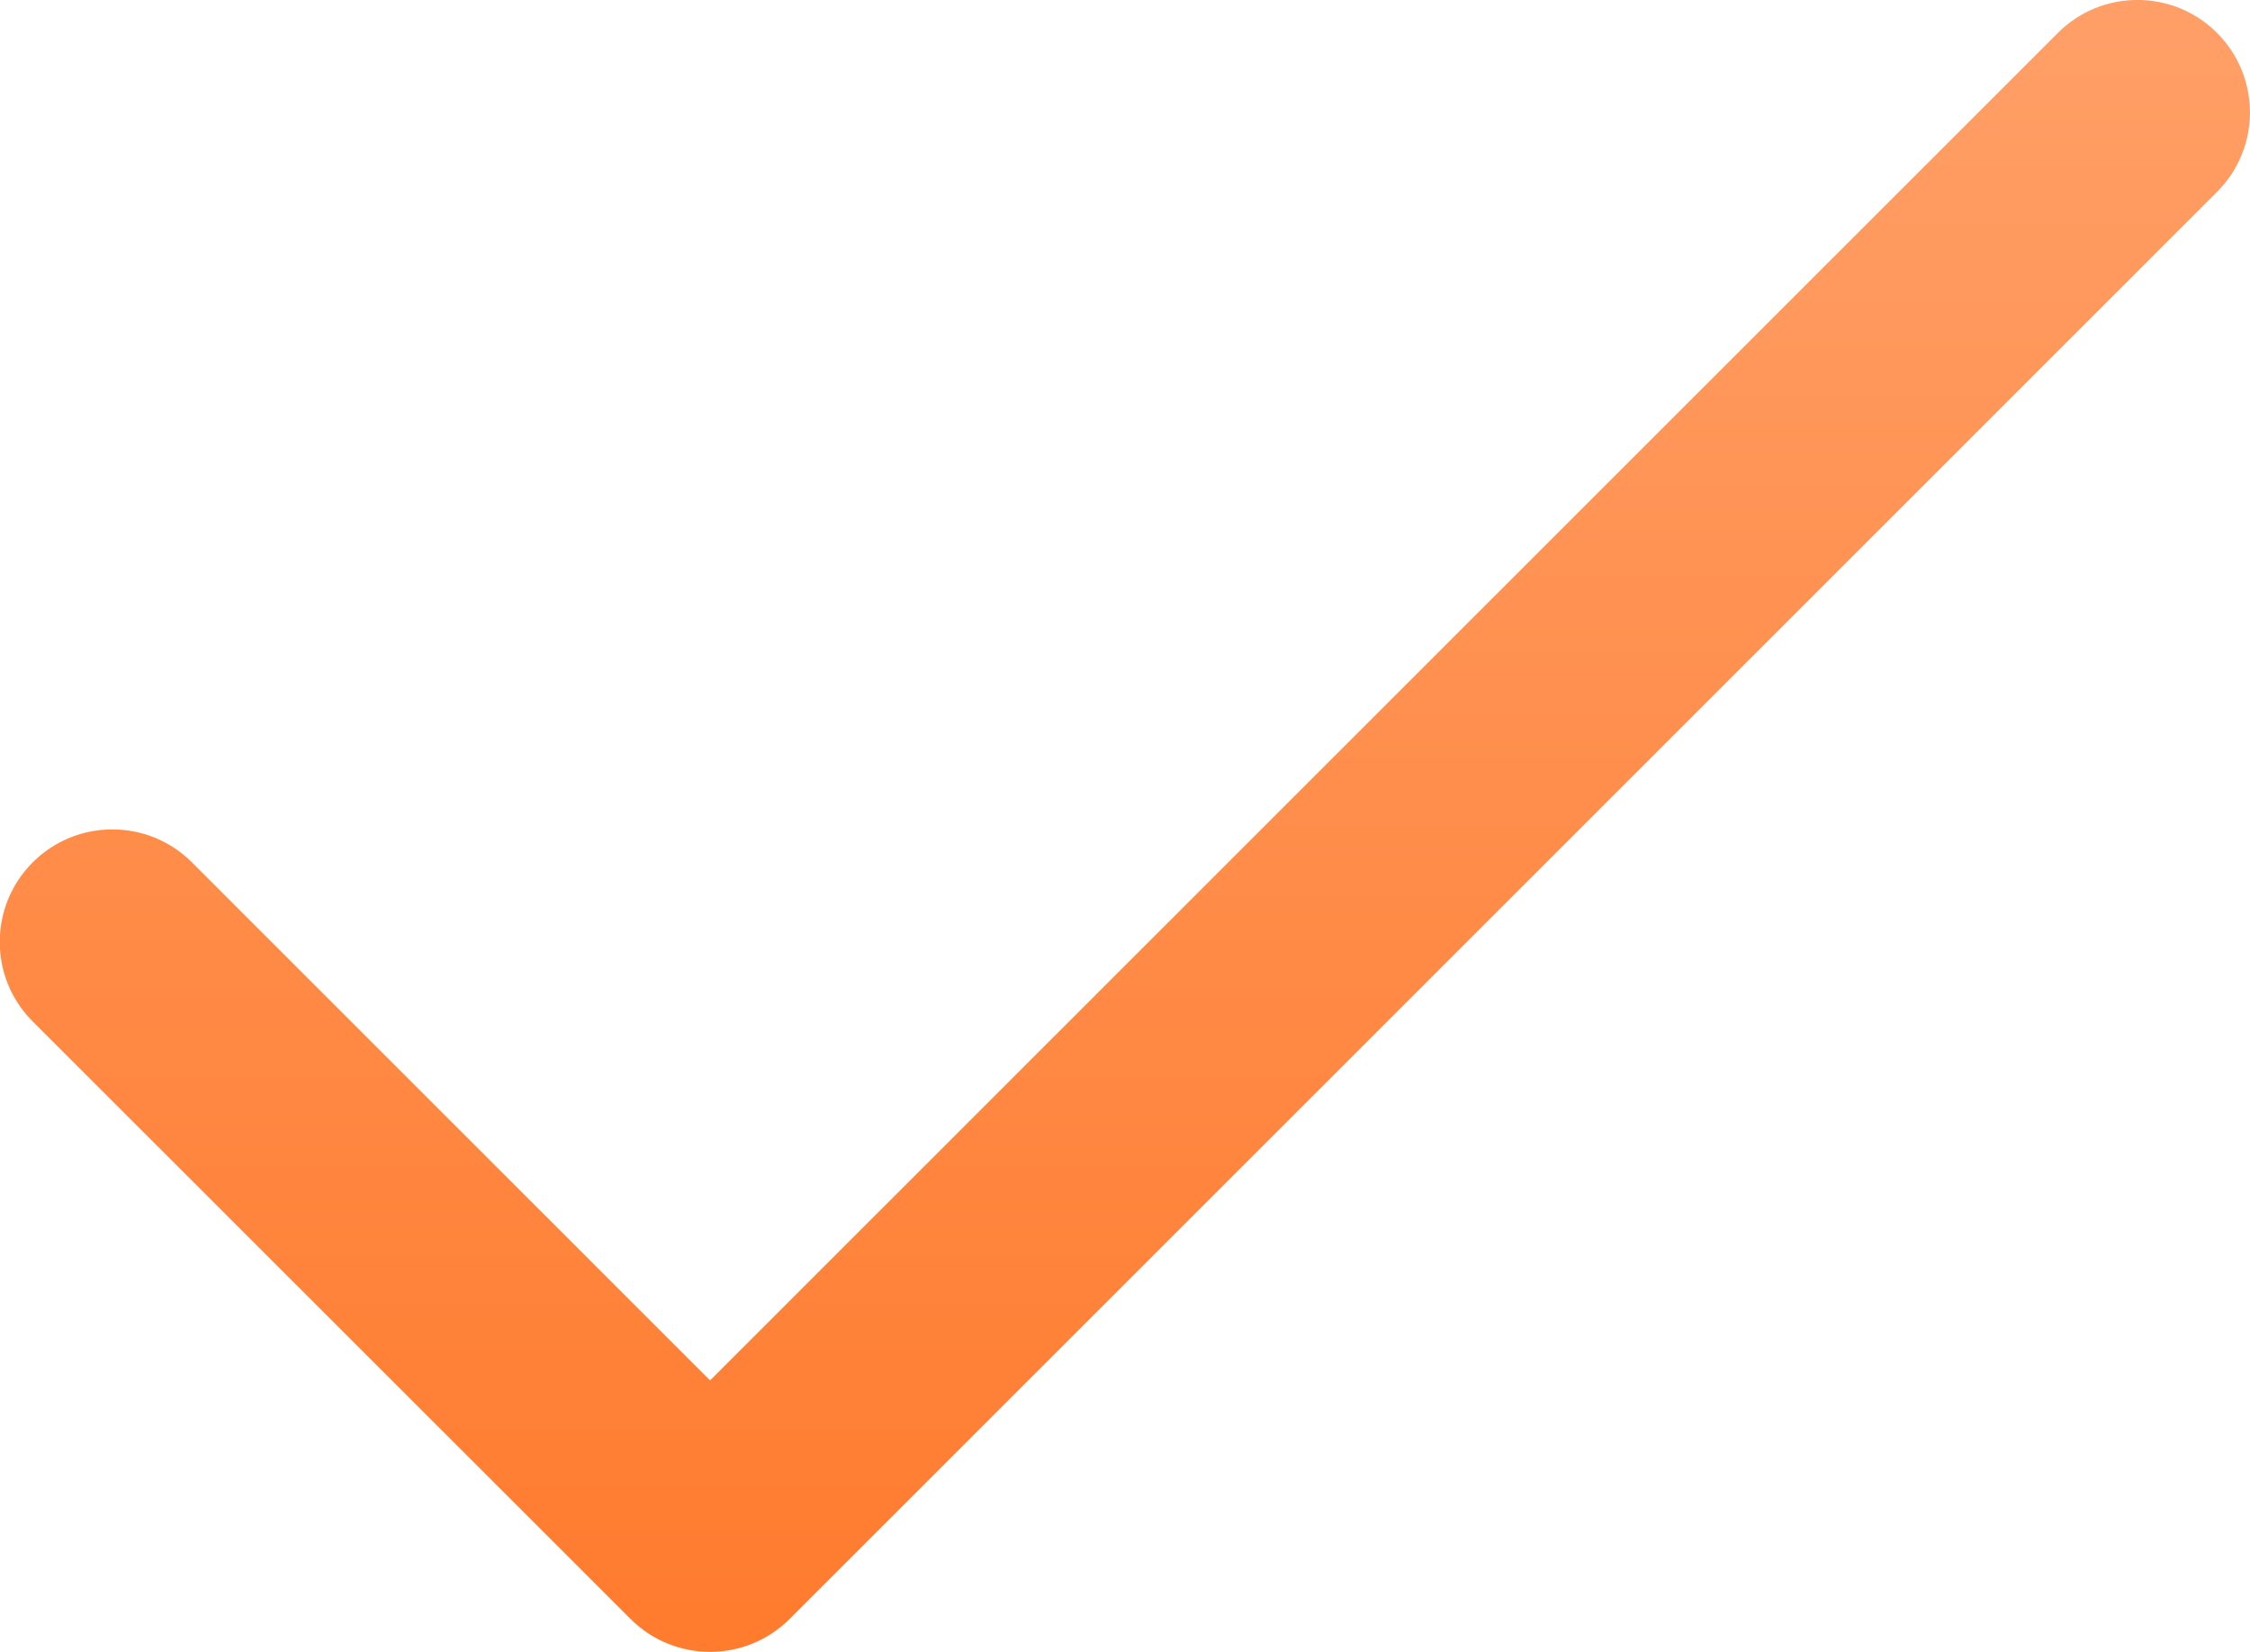
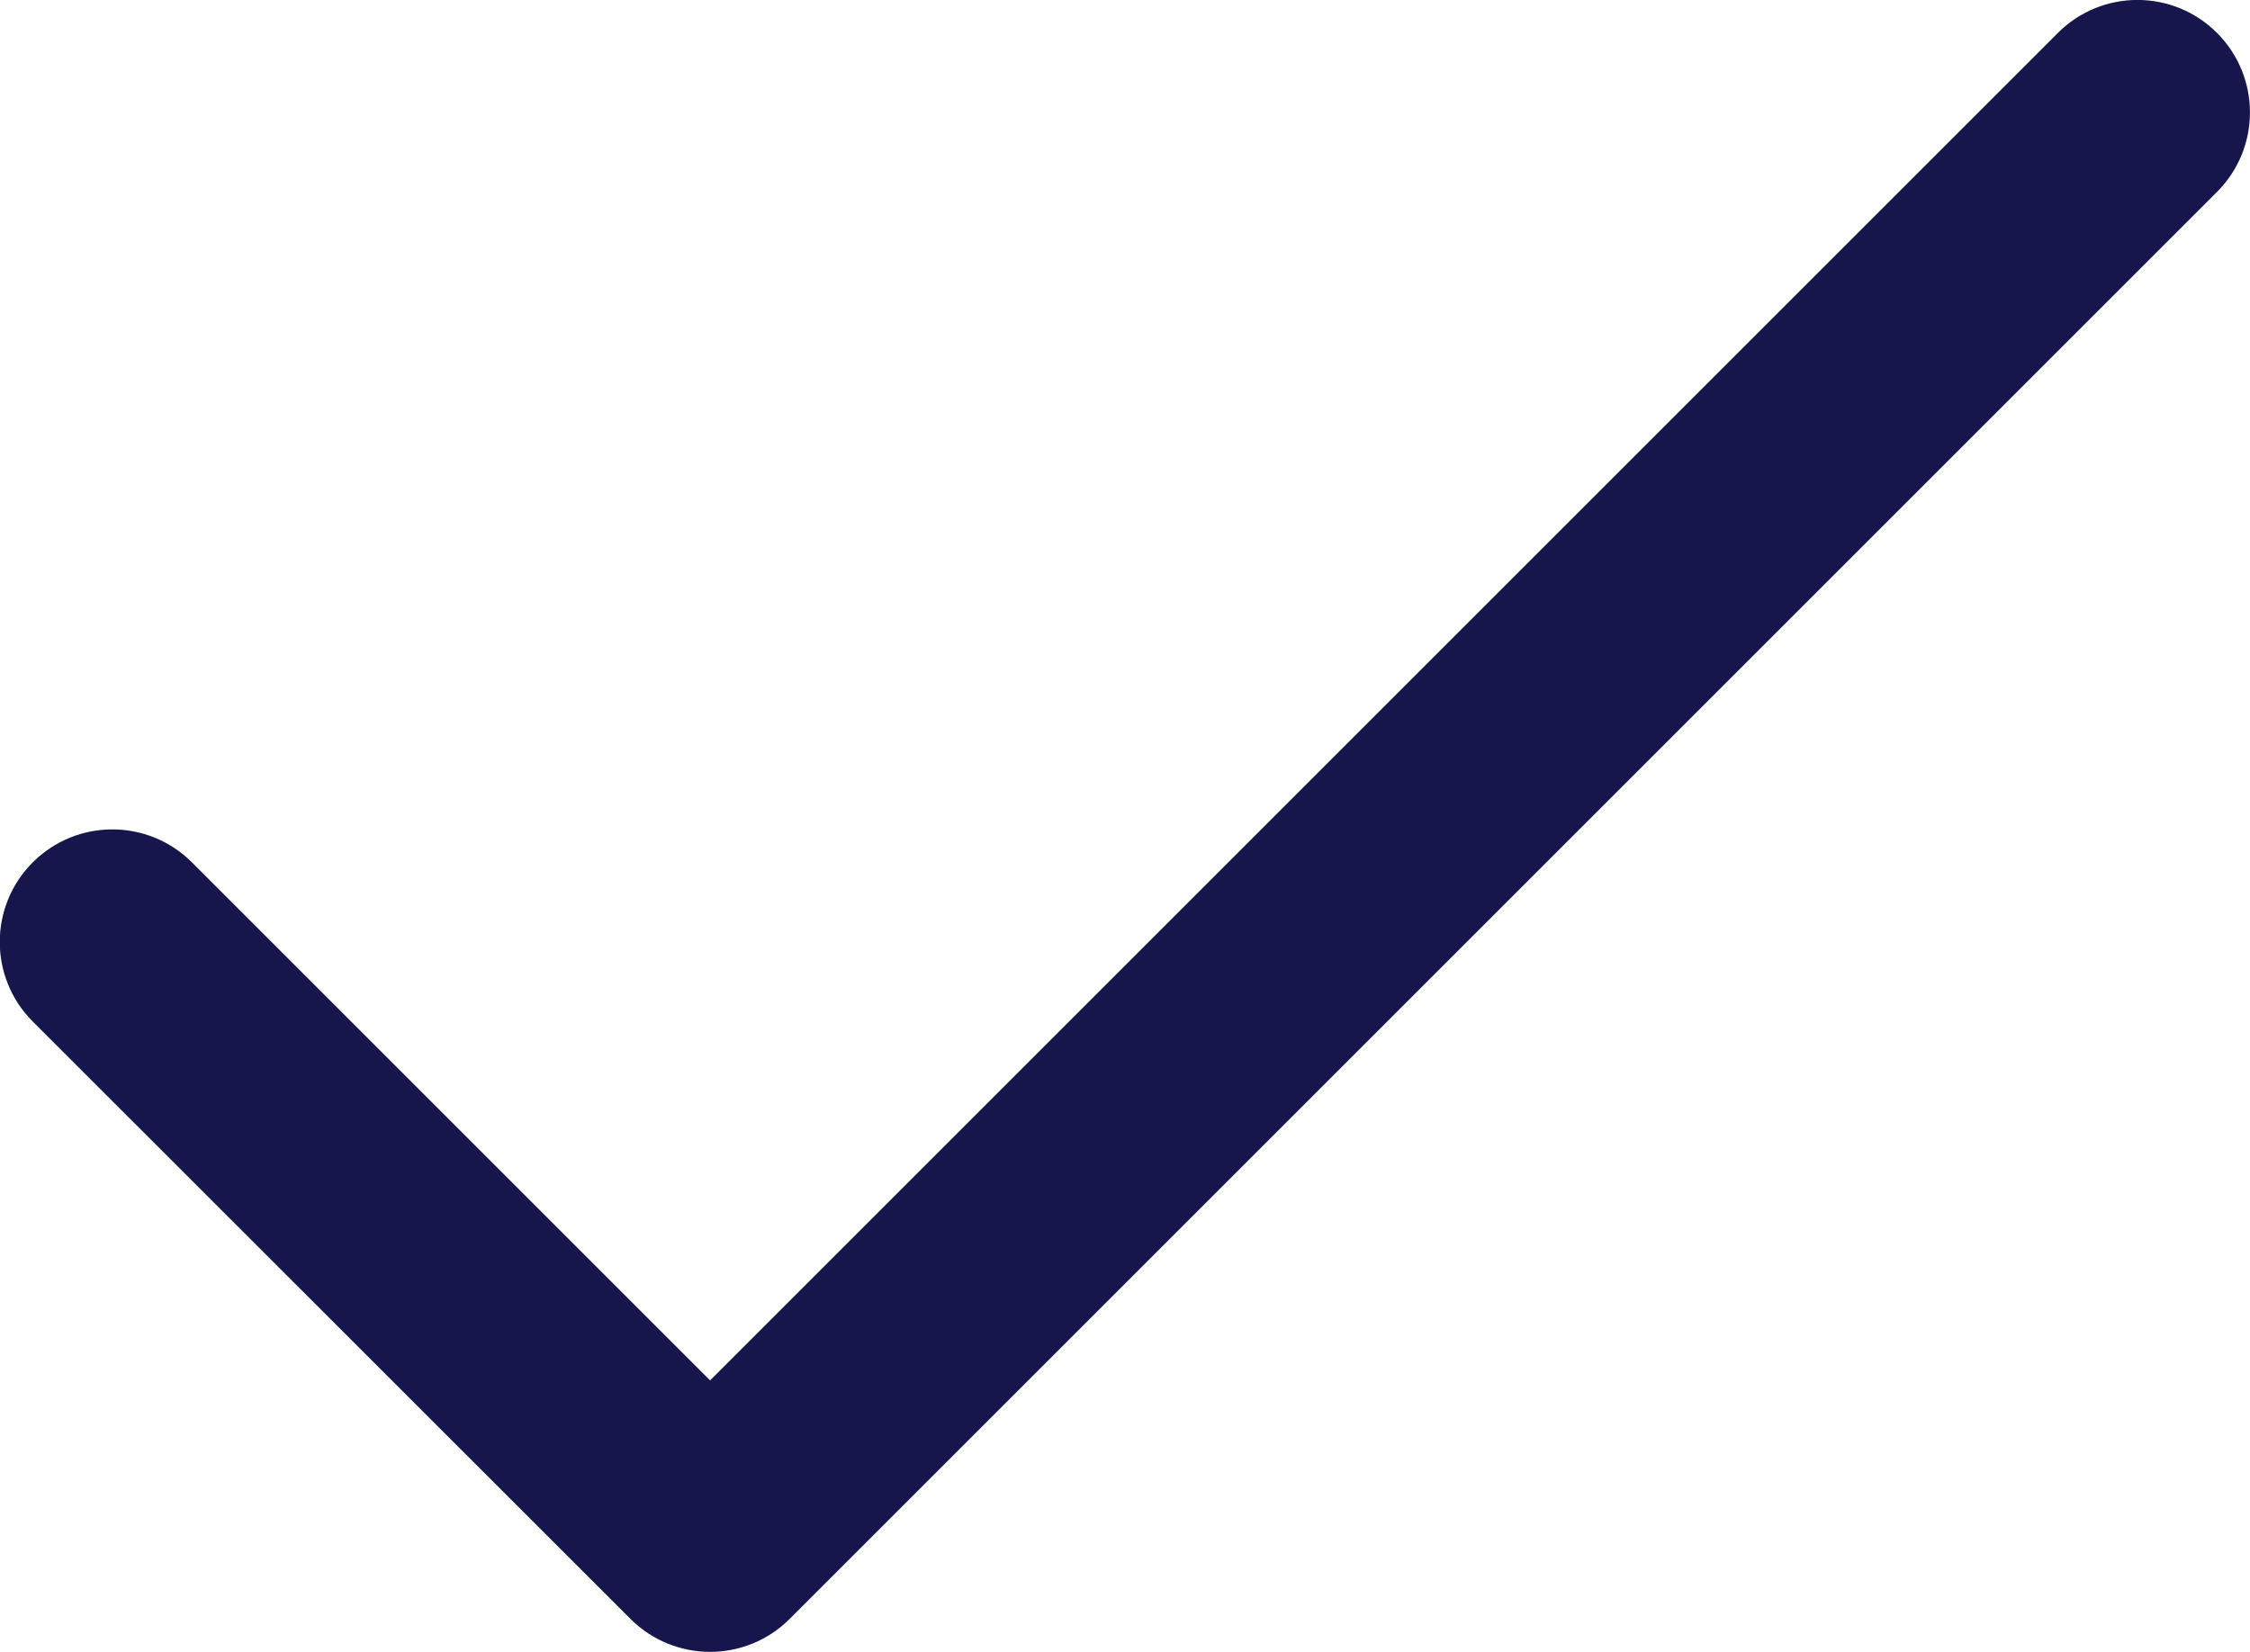
<svg xmlns="http://www.w3.org/2000/svg" width="20.65" height="15.165" viewBox="0 0 20.65 15.165">
  <defs>
    <linearGradient id="linear-gradient" x1="0.5" x2="0.5" y2="1" gradientUnits="objectBoundingBox">
-       <stop offset="0" stop-color="#ff9f67" />
-       <stop offset="1" stop-color="#ff7b2e" />
+       <stop offset="0" stop-color="#16164C" />
+       <stop offset="1" stop-color="#16164C" />
    </linearGradient>
  </defs>
  <g id="right-icon" transform="translate(0 -67.998)">
    <g id="Group_380" data-name="Group 380" transform="translate(0 67.997)">
-       <path id="Path_383" data-name="Path 383" d="M20.347,68.3a1.032,1.032,0,0,0-1.46,0L6.517,80.67,1.762,75.915A1.032,1.032,0,0,0,.3,77.375L5.787,82.86a1.033,1.033,0,0,0,1.46,0l13.1-13.1A1.032,1.032,0,0,0,20.347,68.3Z" transform="translate(0 -67.997)" fill="url(#linear-gradient)" />
+       <path id="Path_383" data-name="Path 383" d="M20.347,68.3a1.032,1.032,0,0,0-1.46,0L6.517,80.67,1.762,75.915A1.032,1.032,0,0,0,.3,77.375L5.787,82.86a1.033,1.033,0,0,0,1.46,0l13.1-13.1A1.032,1.032,0,0,0,20.347,68.3Z" transform="translate(0 -67.997)" fill="#16164C" />
    </g>
  </g>
</svg>
